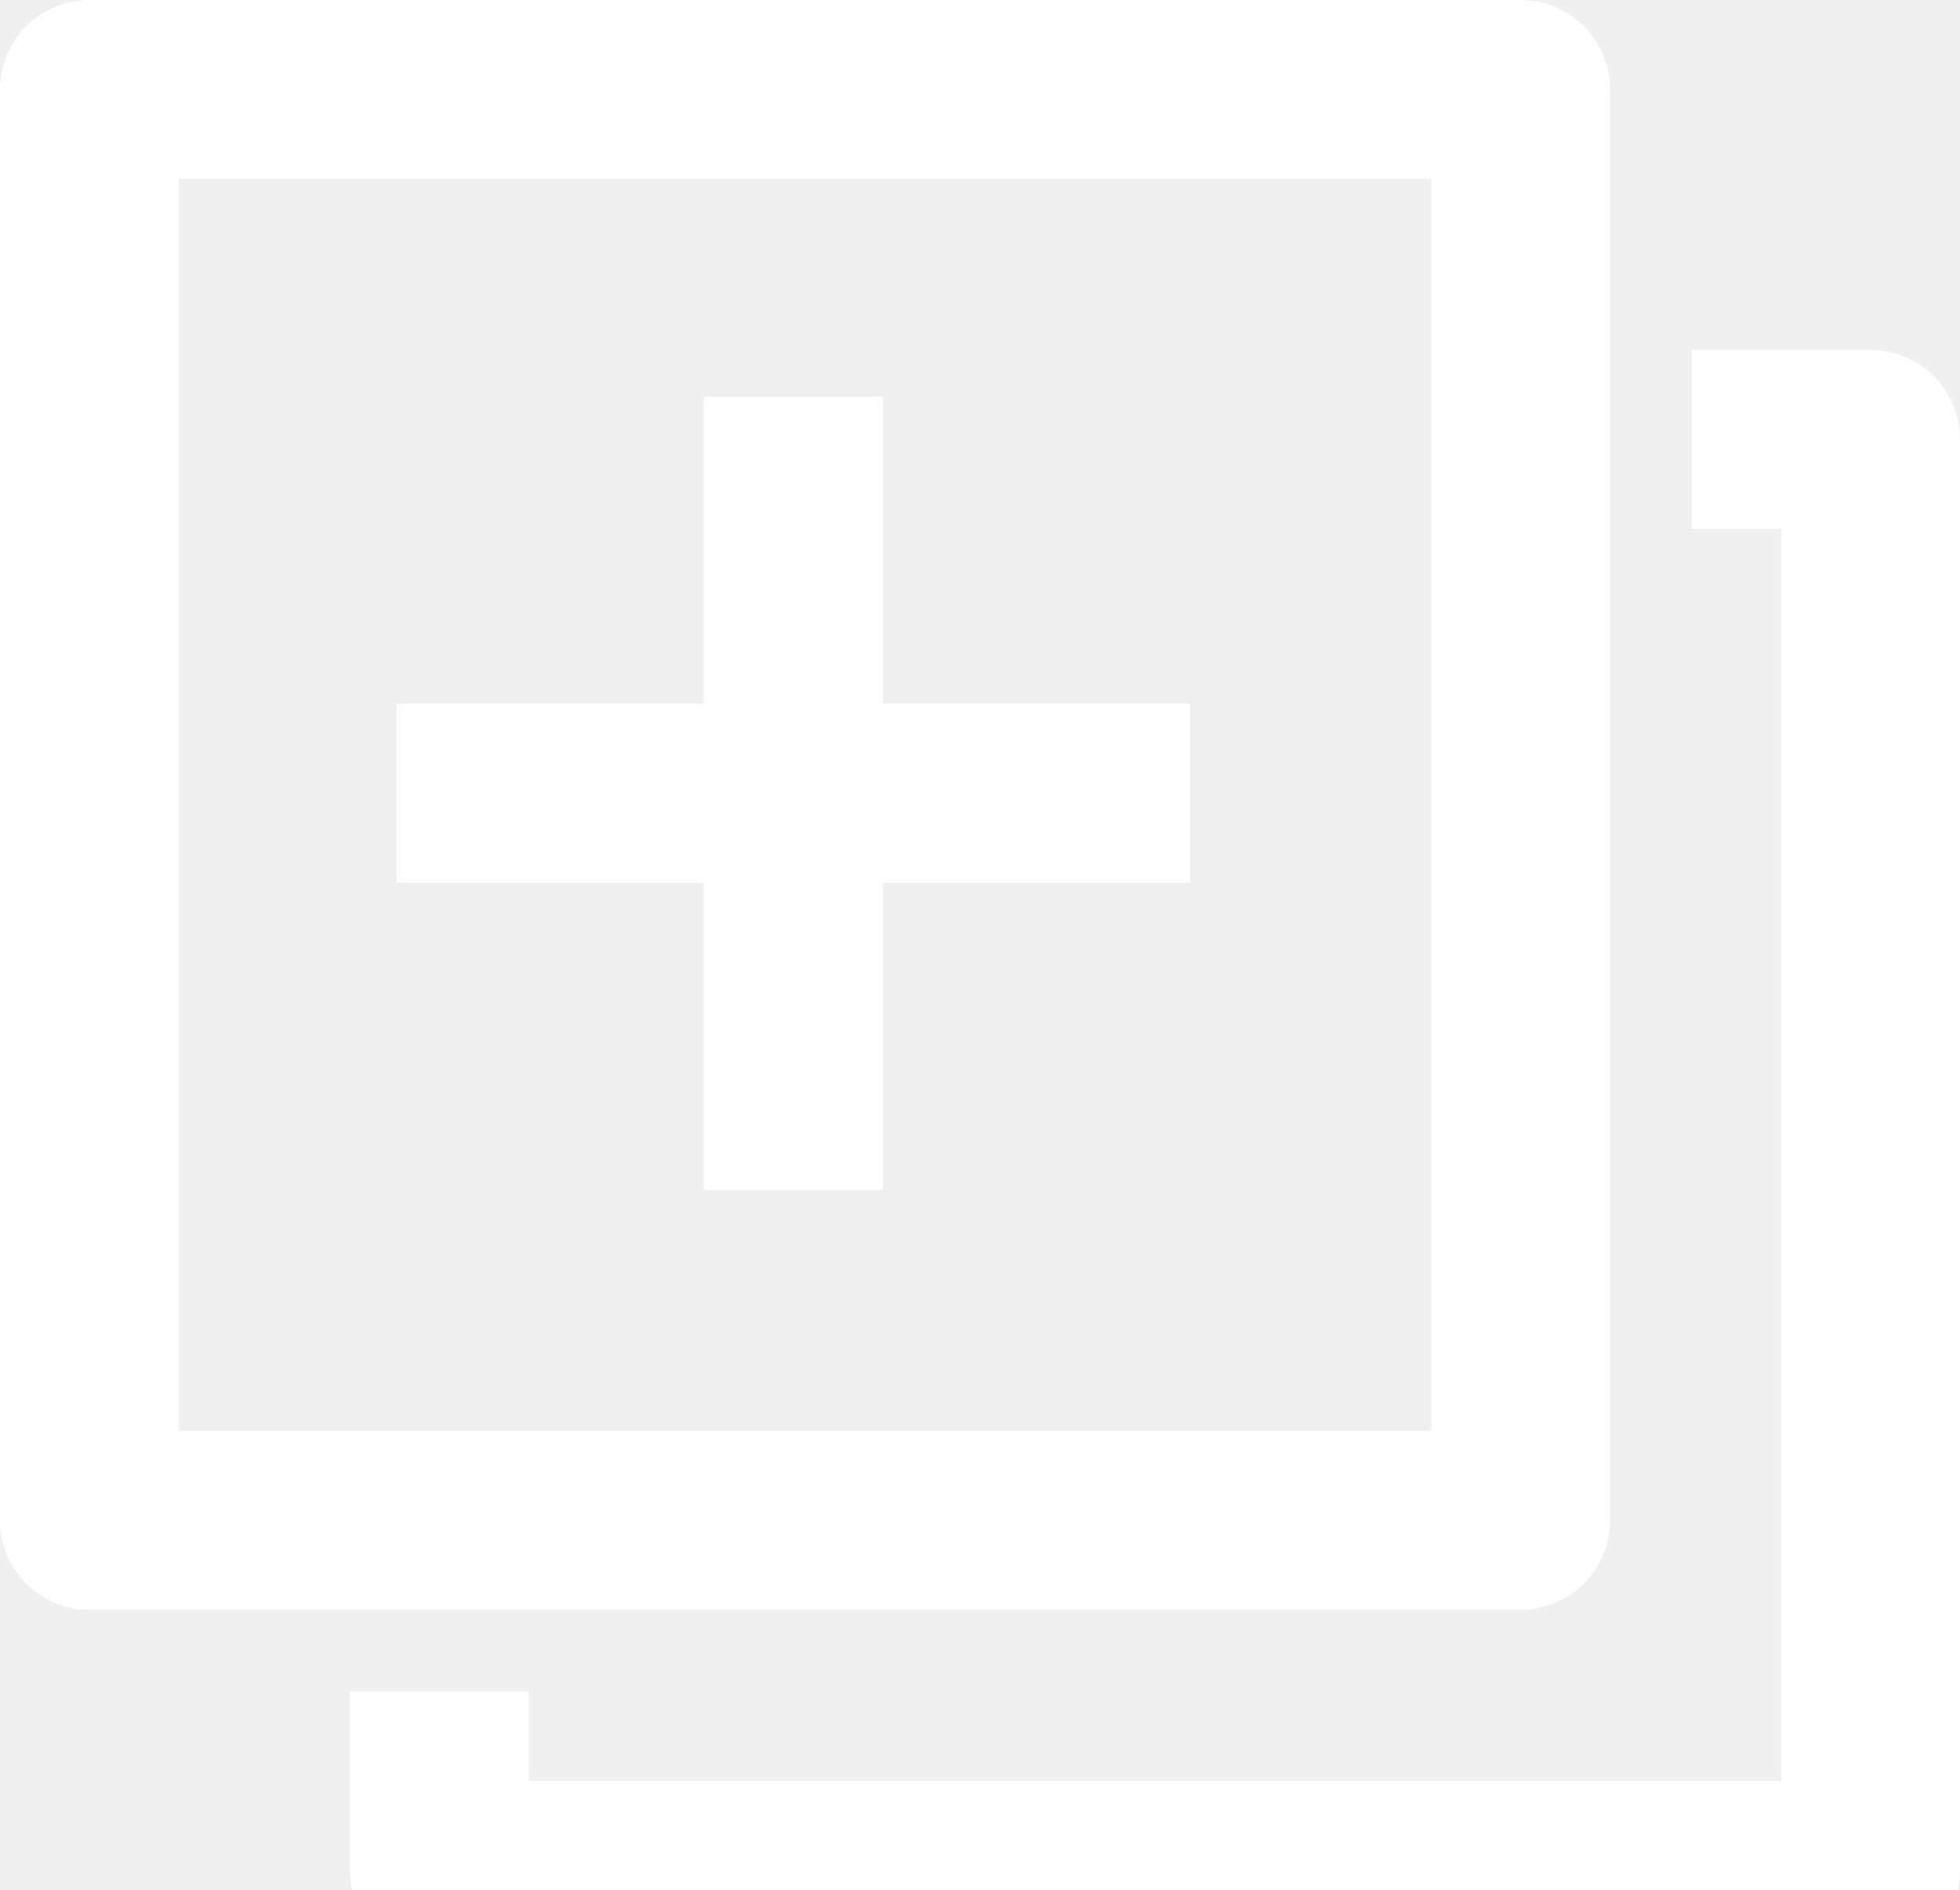
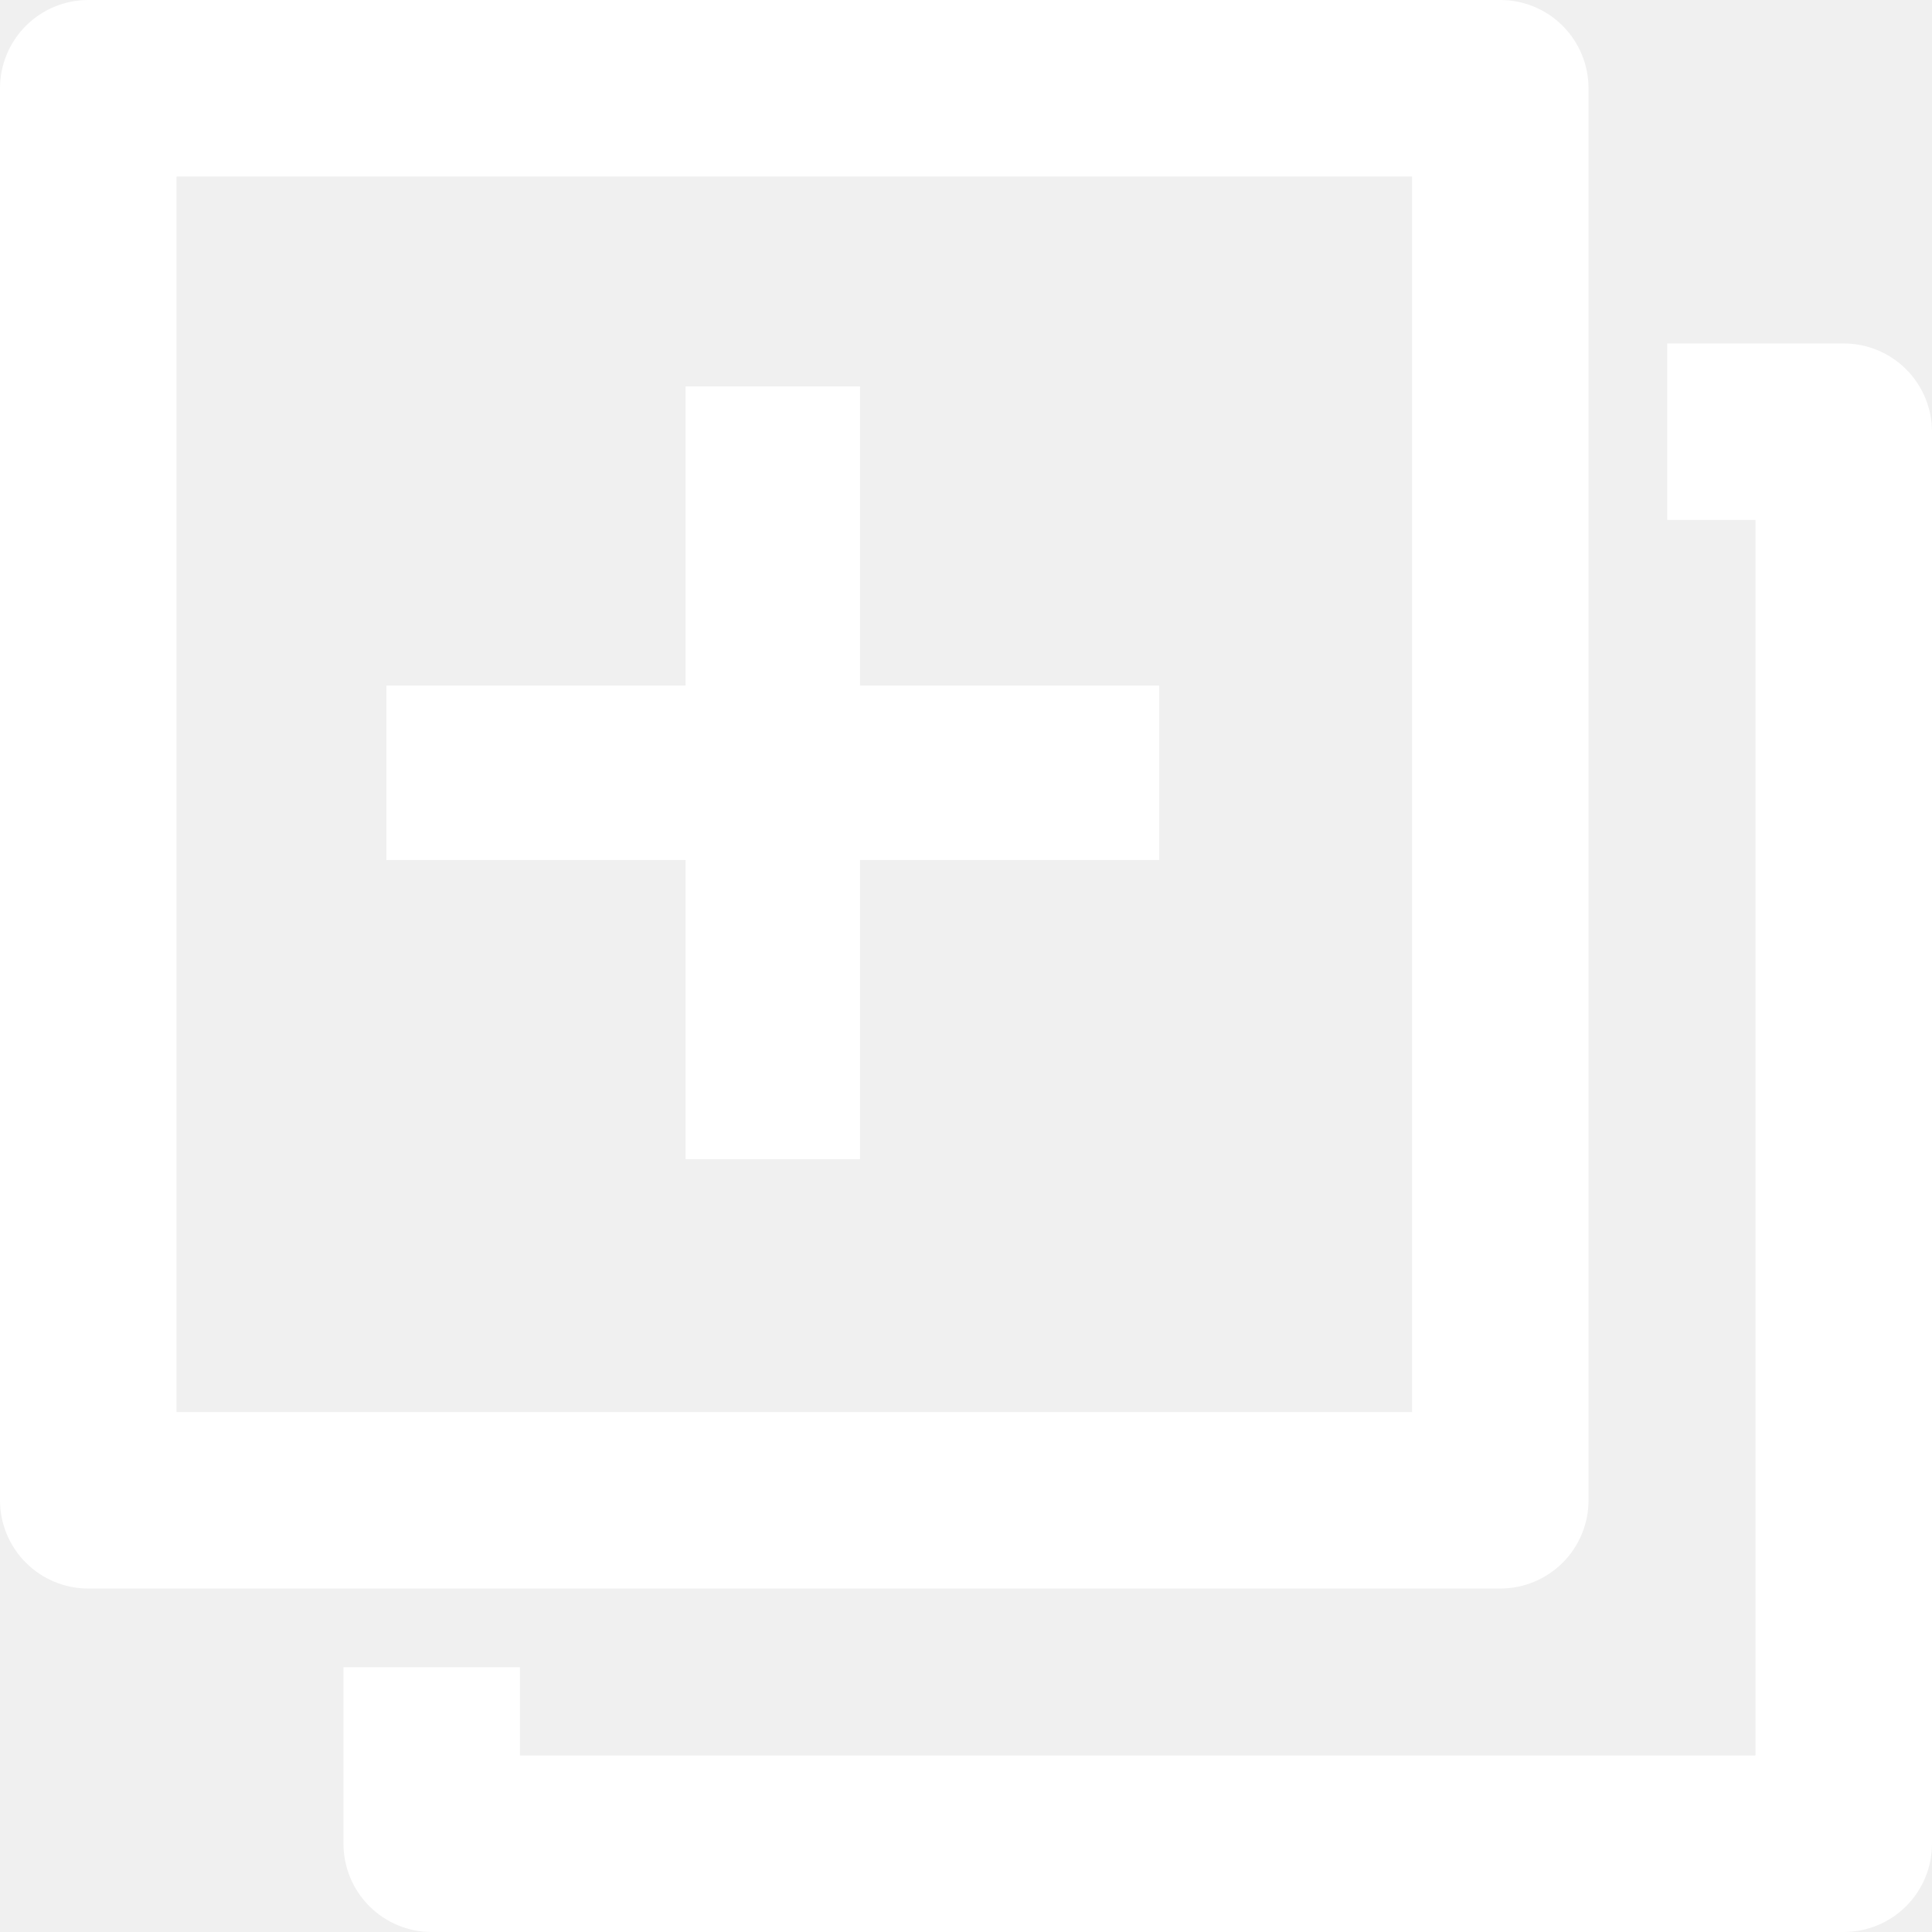
- <svg xmlns="http://www.w3.org/2000/svg" width="84" height="81" viewBox="0 0 84 81" fill="none">
-   <path d="M69 65.167V3.833C69 2.817 68.596 1.842 67.877 1.123C67.158 0.404 66.183 0 65.167 0H3.833C2.817 0 1.842 0.404 1.123 1.123C0.404 1.842 0 2.817 0 3.833V65.167C0 66.183 0.404 67.158 1.123 67.877C1.842 68.596 2.817 69 3.833 69H65.167C66.183 69 67.158 68.596 67.877 67.877C68.596 67.158 69 66.183 69 65.167ZM61.333 61.333H7.667V7.667H61.333V61.333Z" fill="white" />
-   <path d="M80.167 15H72.5V22.667H76.333V76.333H22.667V72.5H15V80.167C15 81.183 15.404 82.158 16.123 82.877C16.842 83.596 17.817 84 18.833 84H80.167C81.183 84 82.158 83.596 82.877 82.877C83.596 82.158 84 81.183 84 80.167V18.833C84 17.817 83.596 16.842 82.877 16.123C82.158 15.404 81.183 15 80.167 15Z" fill="white" />
-   <path d="M30.162 51H37.838V37.838H51V30.162H37.838V17H30.162V30.162H17V37.838H30.162V51Z" fill="white" />
+ <svg xmlns="http://www.w3.org/2000/svg" width="45" height="45" viewBox="0 0 45 45" fill="none">
+   <path d="M37 34.944V2.056C37 1.51 36.783 0.988 36.398 0.602C36.013 0.217 35.49 0 34.944 0H2.056C1.51 0 0.988 0.217 0.602 0.602C0.217 0.988 0 1.51 0 2.056V34.944C0 35.49 0.217 36.013 0.602 36.398C0.988 36.783 1.51 37 2.056 37H34.944C35.49 37 36.013 36.783 36.398 36.398C36.783 36.013 37 35.49 37 34.944ZM32.889 32.889H4.111V4.111H32.889V32.889Z" fill="white" />
+   <path d="M42.944 8H38.833V12.111H40.889V40.889H12.111V38.833H8V42.944C8 43.49 8.217 44.013 8.602 44.398C8.988 44.783 9.51 45 10.056 45H42.944C43.49 45 44.013 44.783 44.398 44.398C44.783 44.013 45 43.49 45 42.944V10.056C45 9.51 44.783 8.988 44.398 8.602C44.013 8.217 43.49 8 42.944 8Z" fill="white" />
+   <path d="M15.968 27H20.032V20.032H27V15.968H20.032V9H15.968V15.968H9V20.032H15.968V27Z" fill="white" />
</svg>
